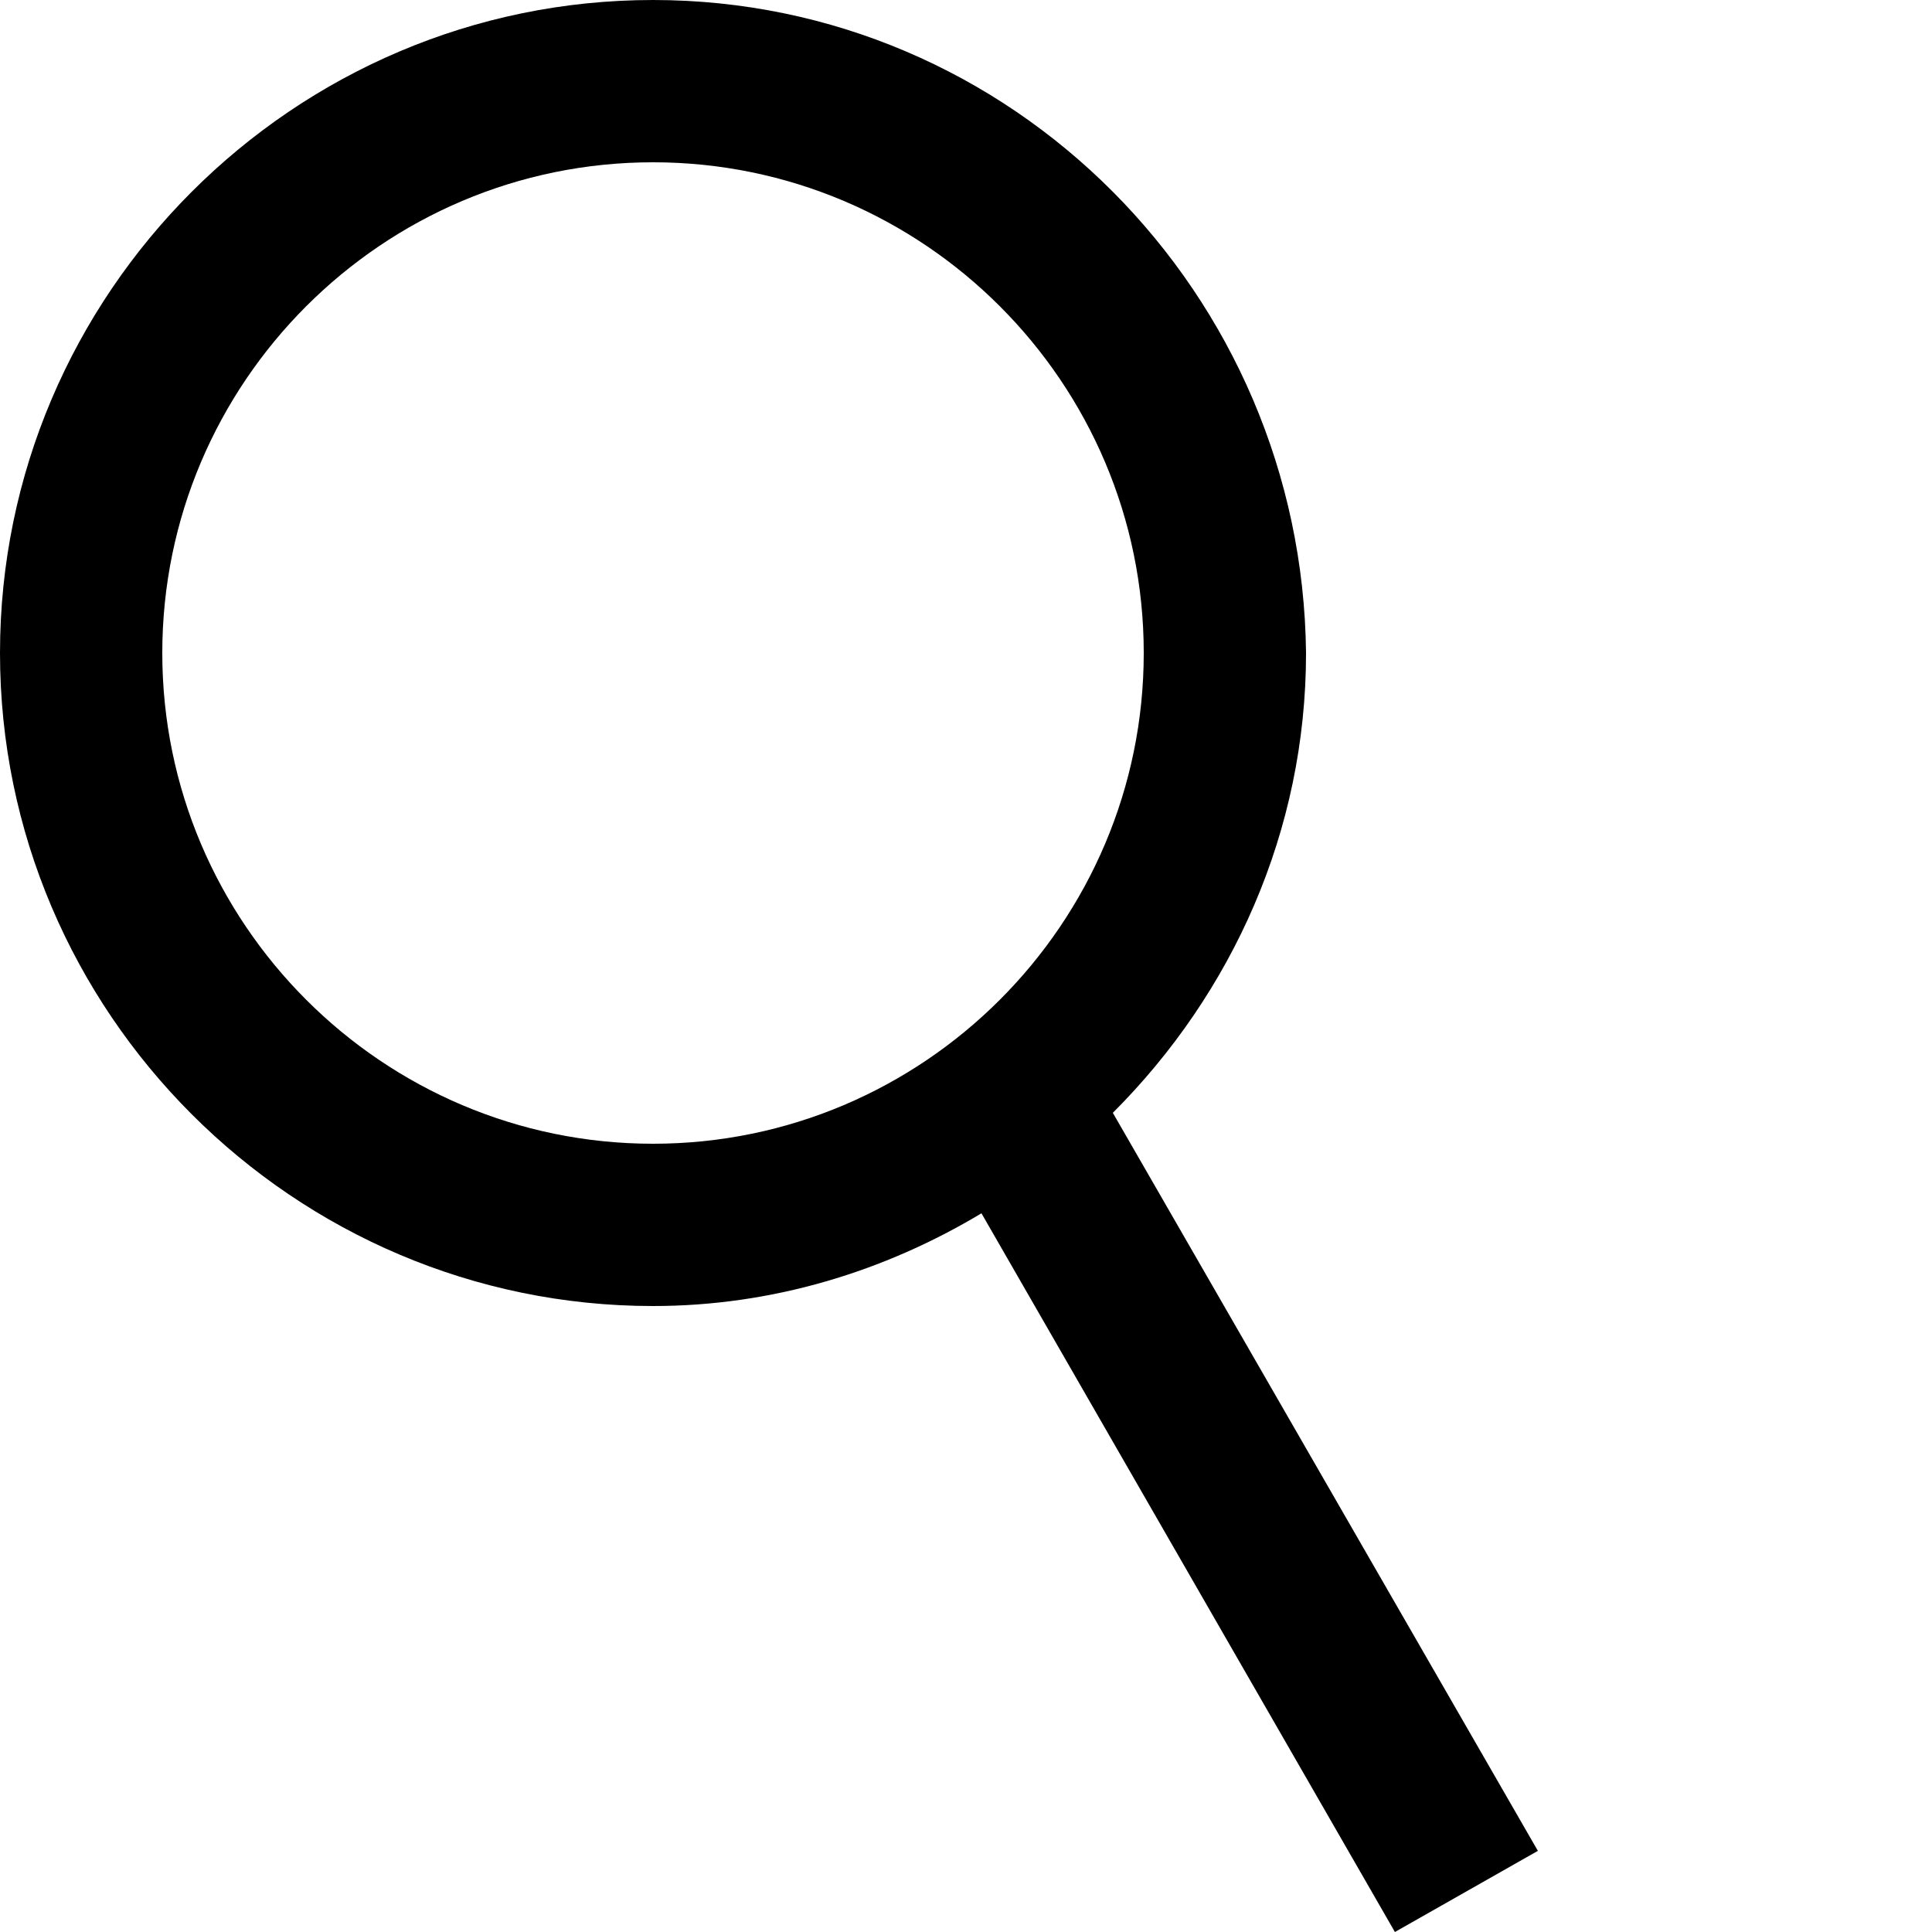
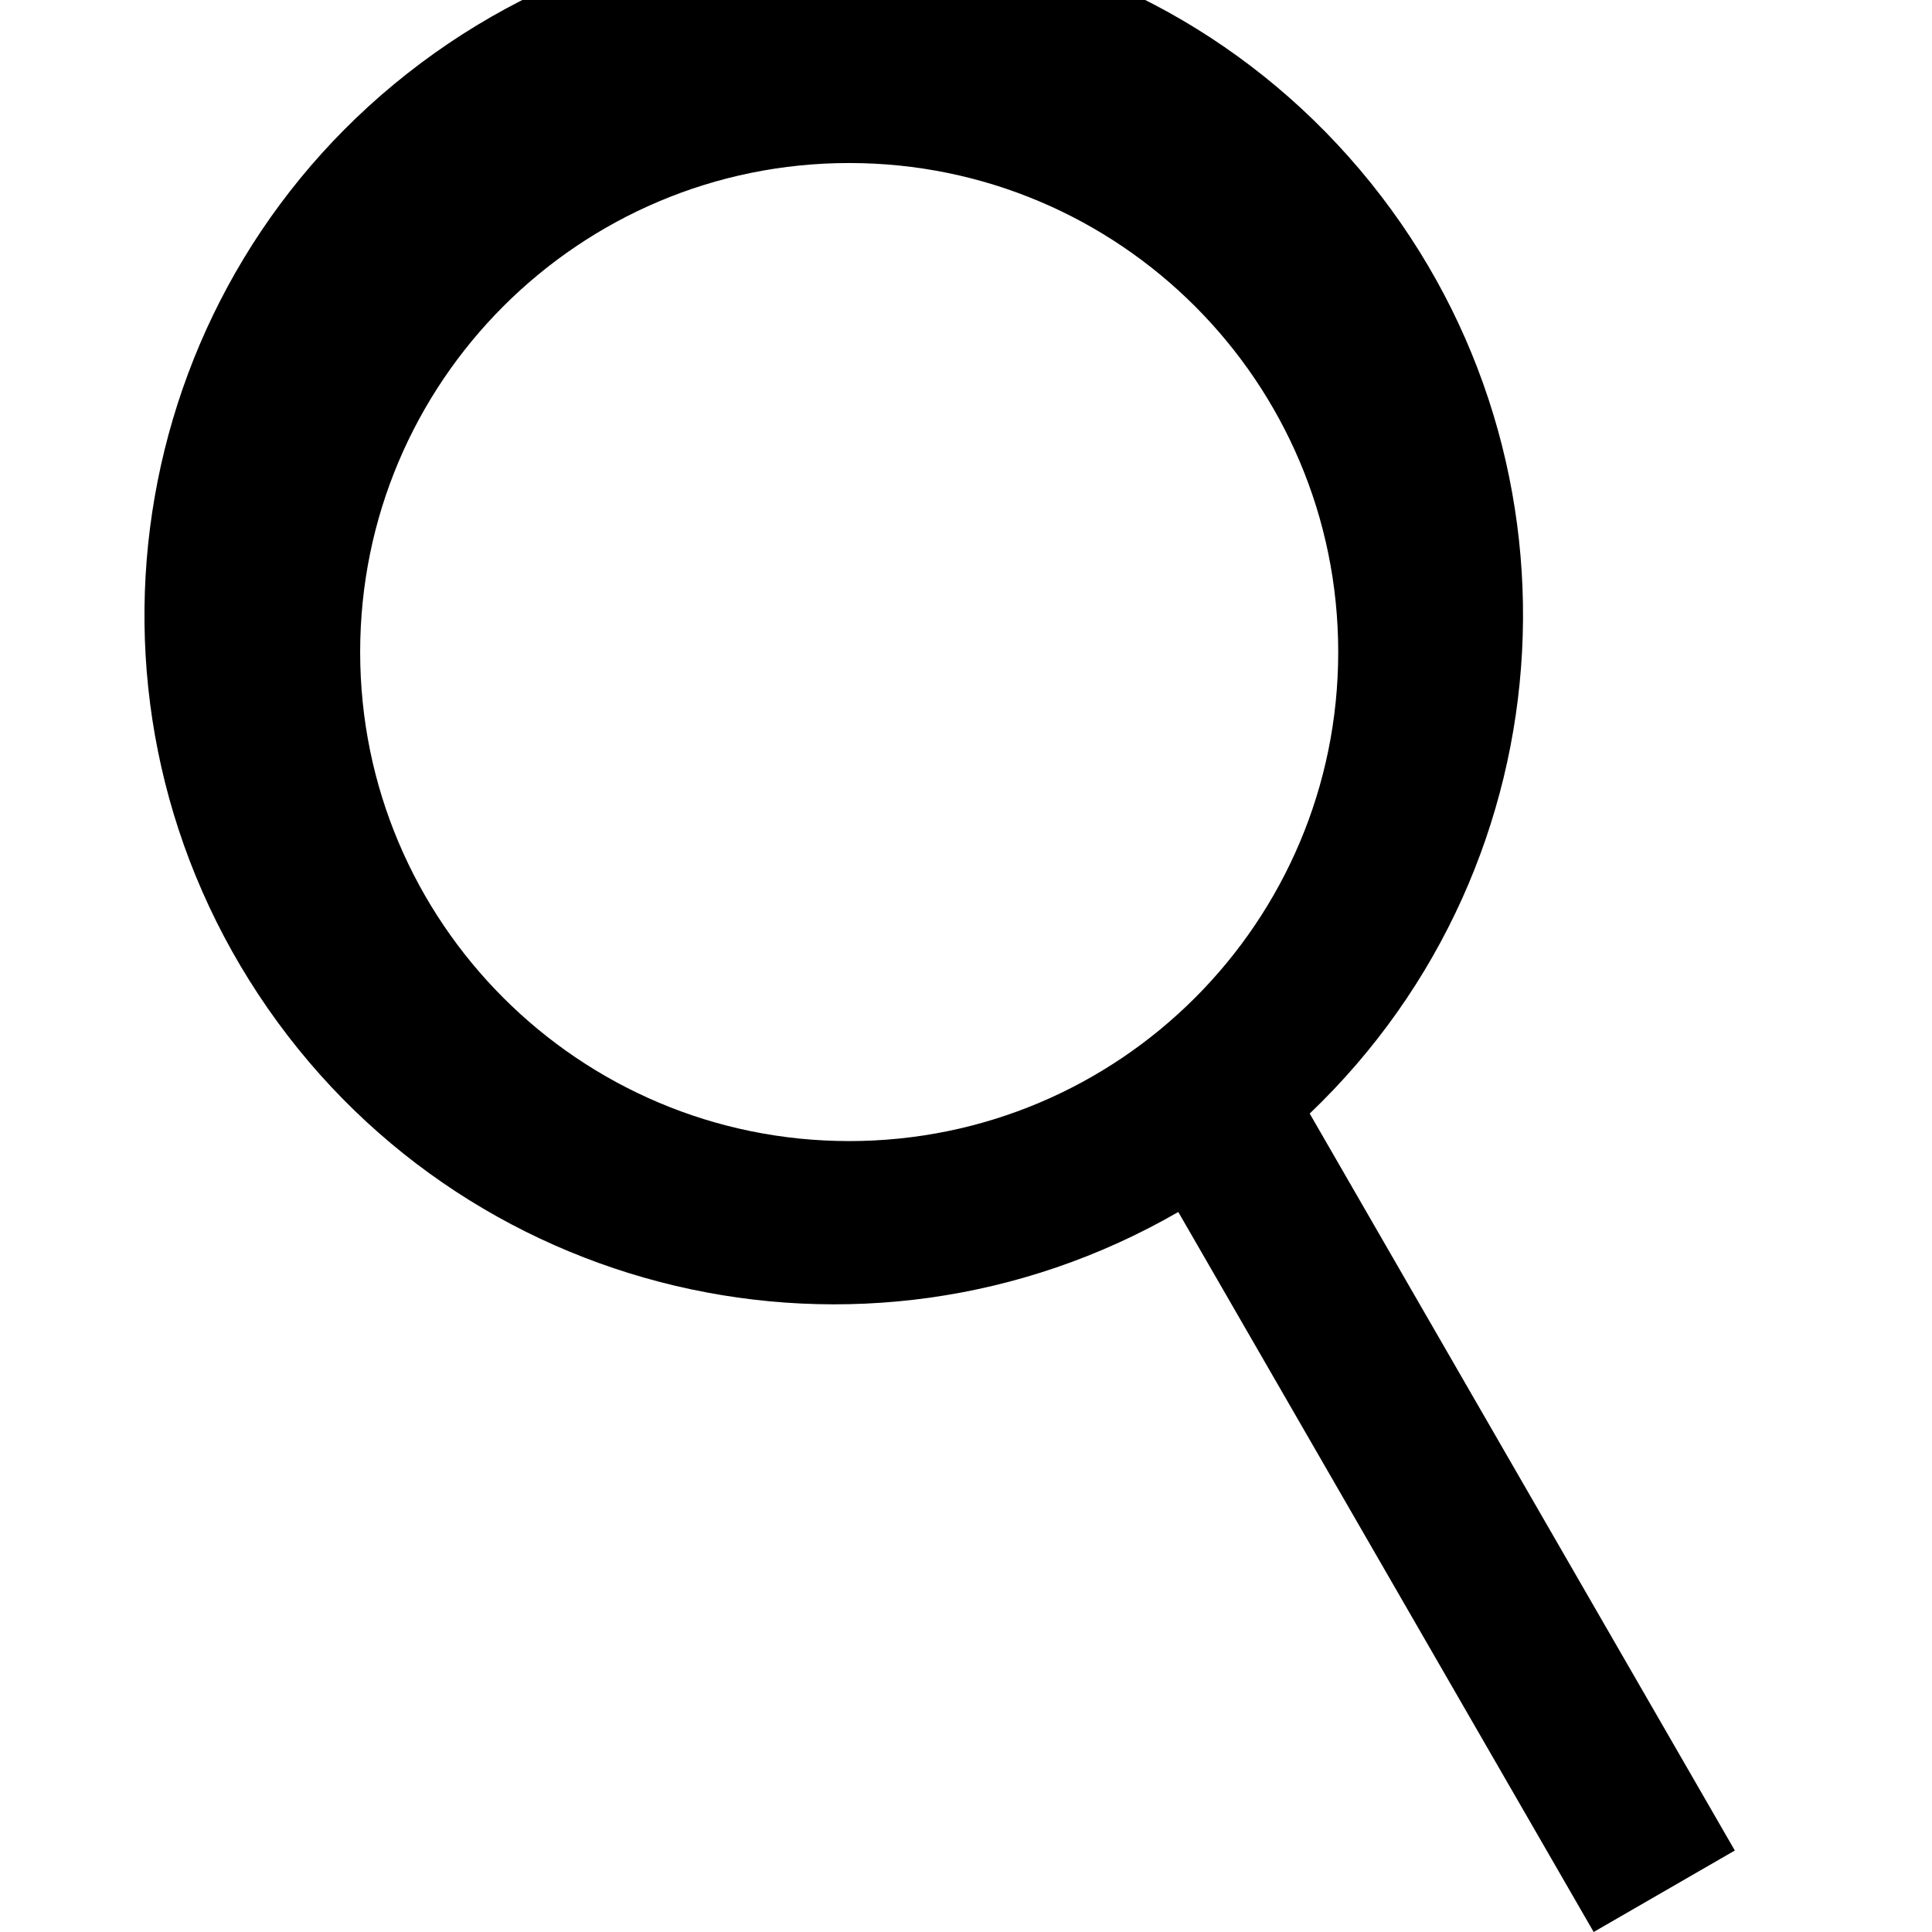
<svg xmlns="http://www.w3.org/2000/svg" viewBox="0 0 50 50">
-   <path d="M39.8,47.9l-11-19.1c3.1-3.1,5-7.3,5-11.9C33.7,7.6,26.2,0,16.9,0C7.6,0,0,7.6,0,16.9c0,9.3,7.6,16.9,16.9,16.9 c3.1,0,6-0.9,8.5-2.4L36.1,50L39.8,47.9z M4.2,16.9c0-7,5.7-12.7,12.7-12.7s12.7,5.7,12.7,12.7s-5.7,12.7-12.7,12.7 S4.2,23.9,4.2,16.9z" />
+   <path d="M44.897,47.891,33.895,28.819A17.838,17.838,0,1,0,30.494,31.366L41.244,50ZM9.321,16.875a12.656,12.656,0,1,1,12.656,12.656A12.656,12.656,0,0,1,9.321,16.875Z" />
</svg>
